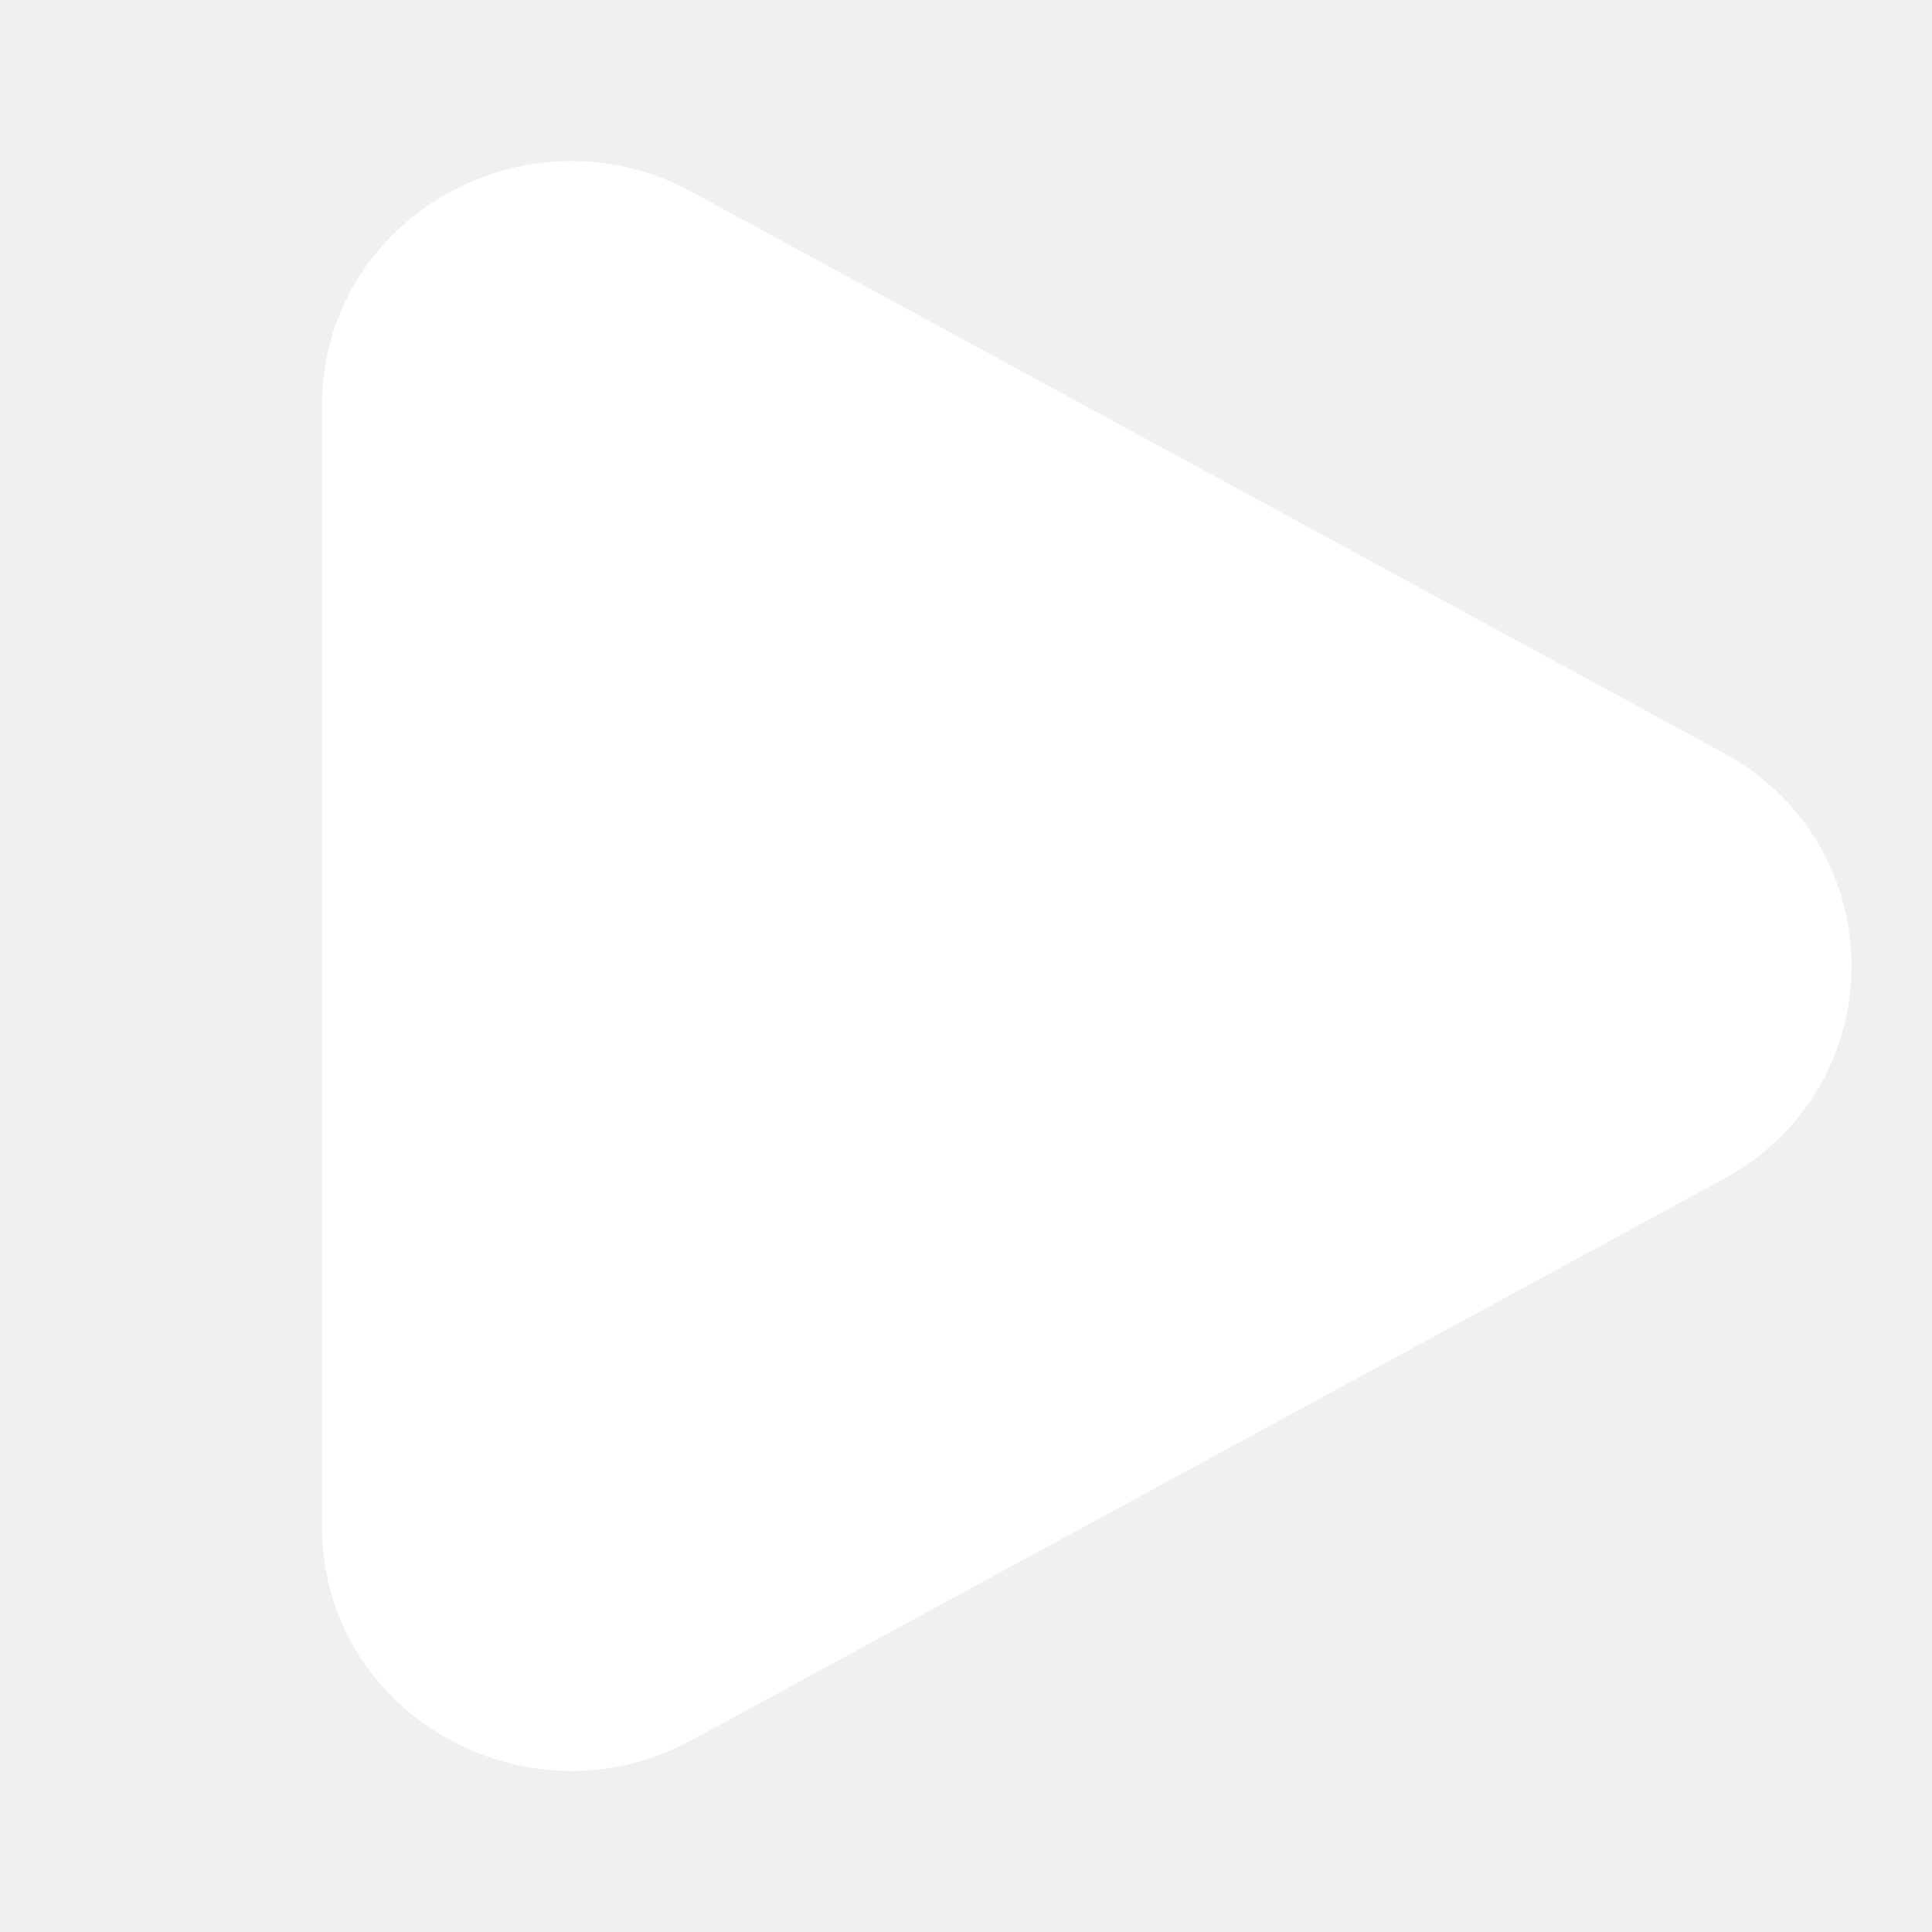
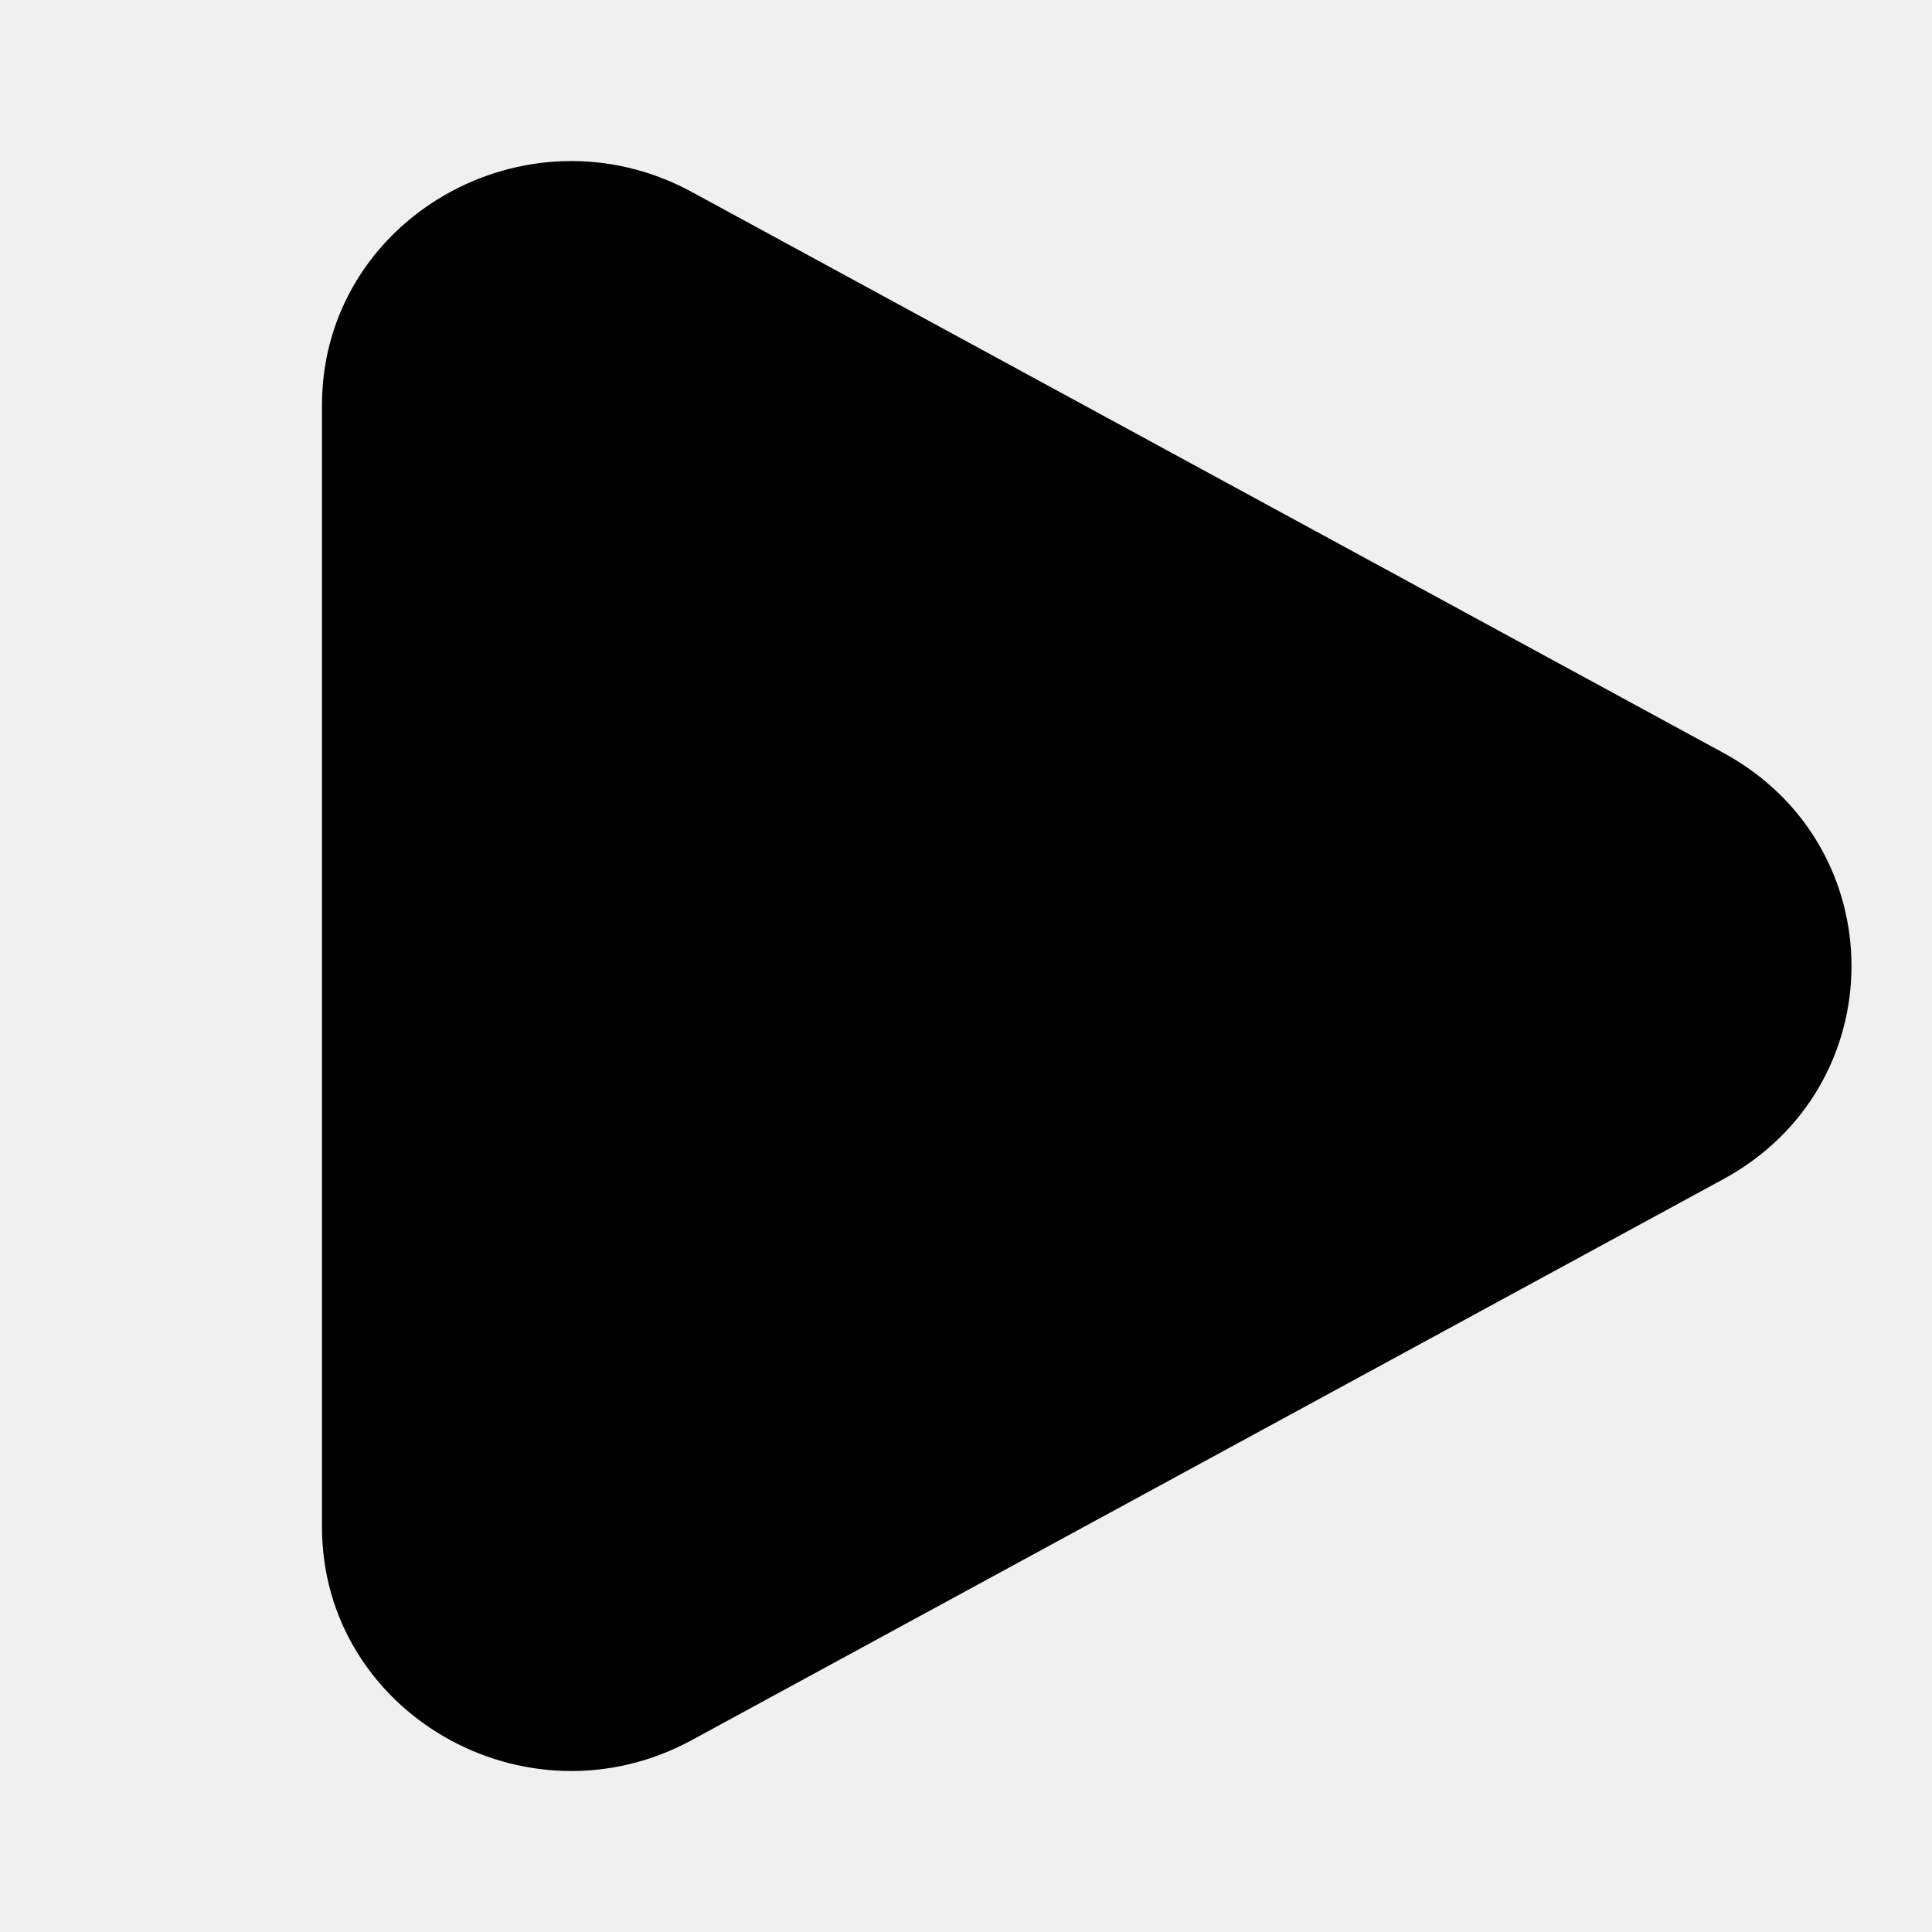
- <svg xmlns="http://www.w3.org/2000/svg" width="78" height="78" viewBox="0 0 78 78" fill="none">
-   <path d="M69.578 30.396C76.474 34.146 76.474 43.854 69.578 47.604L27.939 70.247C21.237 73.892 13 69.148 13 61.643L13 16.357C13 8.852 21.237 4.108 27.939 7.753L69.578 30.396Z" fill="white" />
+ <svg xmlns="http://www.w3.org/2000/svg" width="26" height="26" viewBox="0 0 26 26" fill="none">
+   <path d="M23.193 10.132C25.491 11.382 25.491 14.618 23.193 15.868L9.313 23.416C7.079 24.631 4.333 23.05 4.333 20.548L4.333 5.453C4.333 2.951 7.079 1.37 9.313 2.585L23.193 10.132Z" fill="black" />
</svg>
